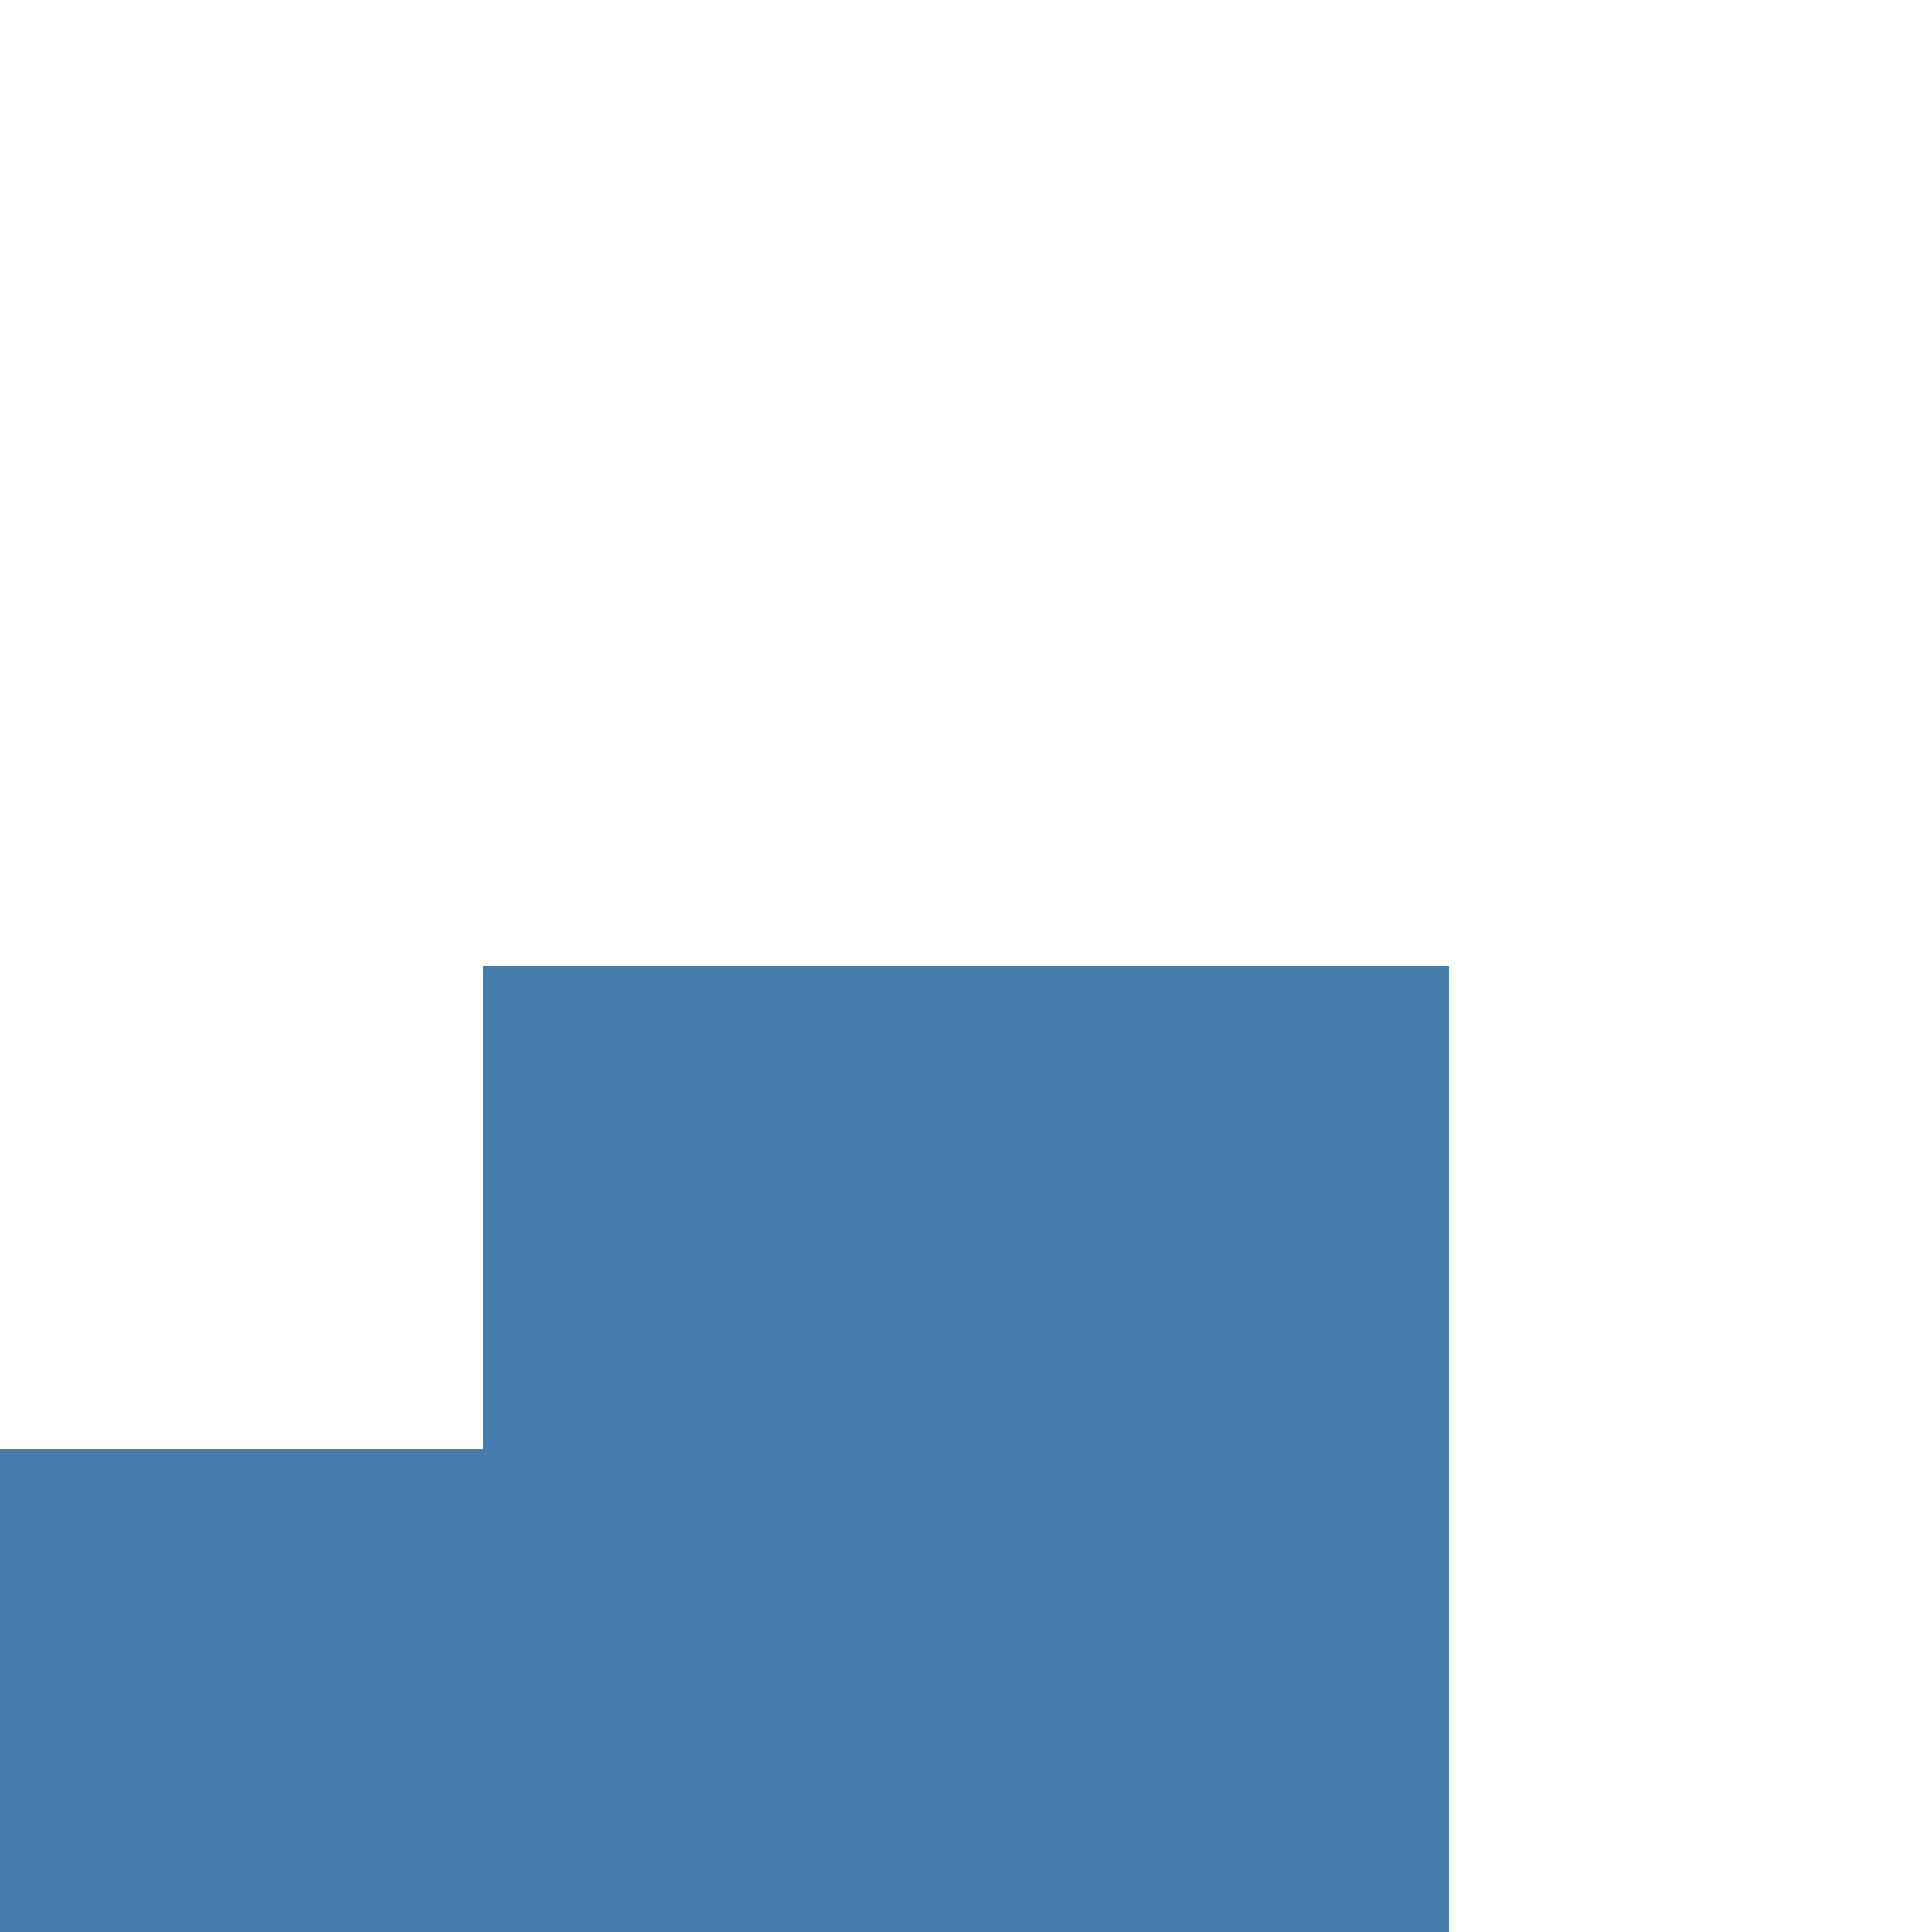
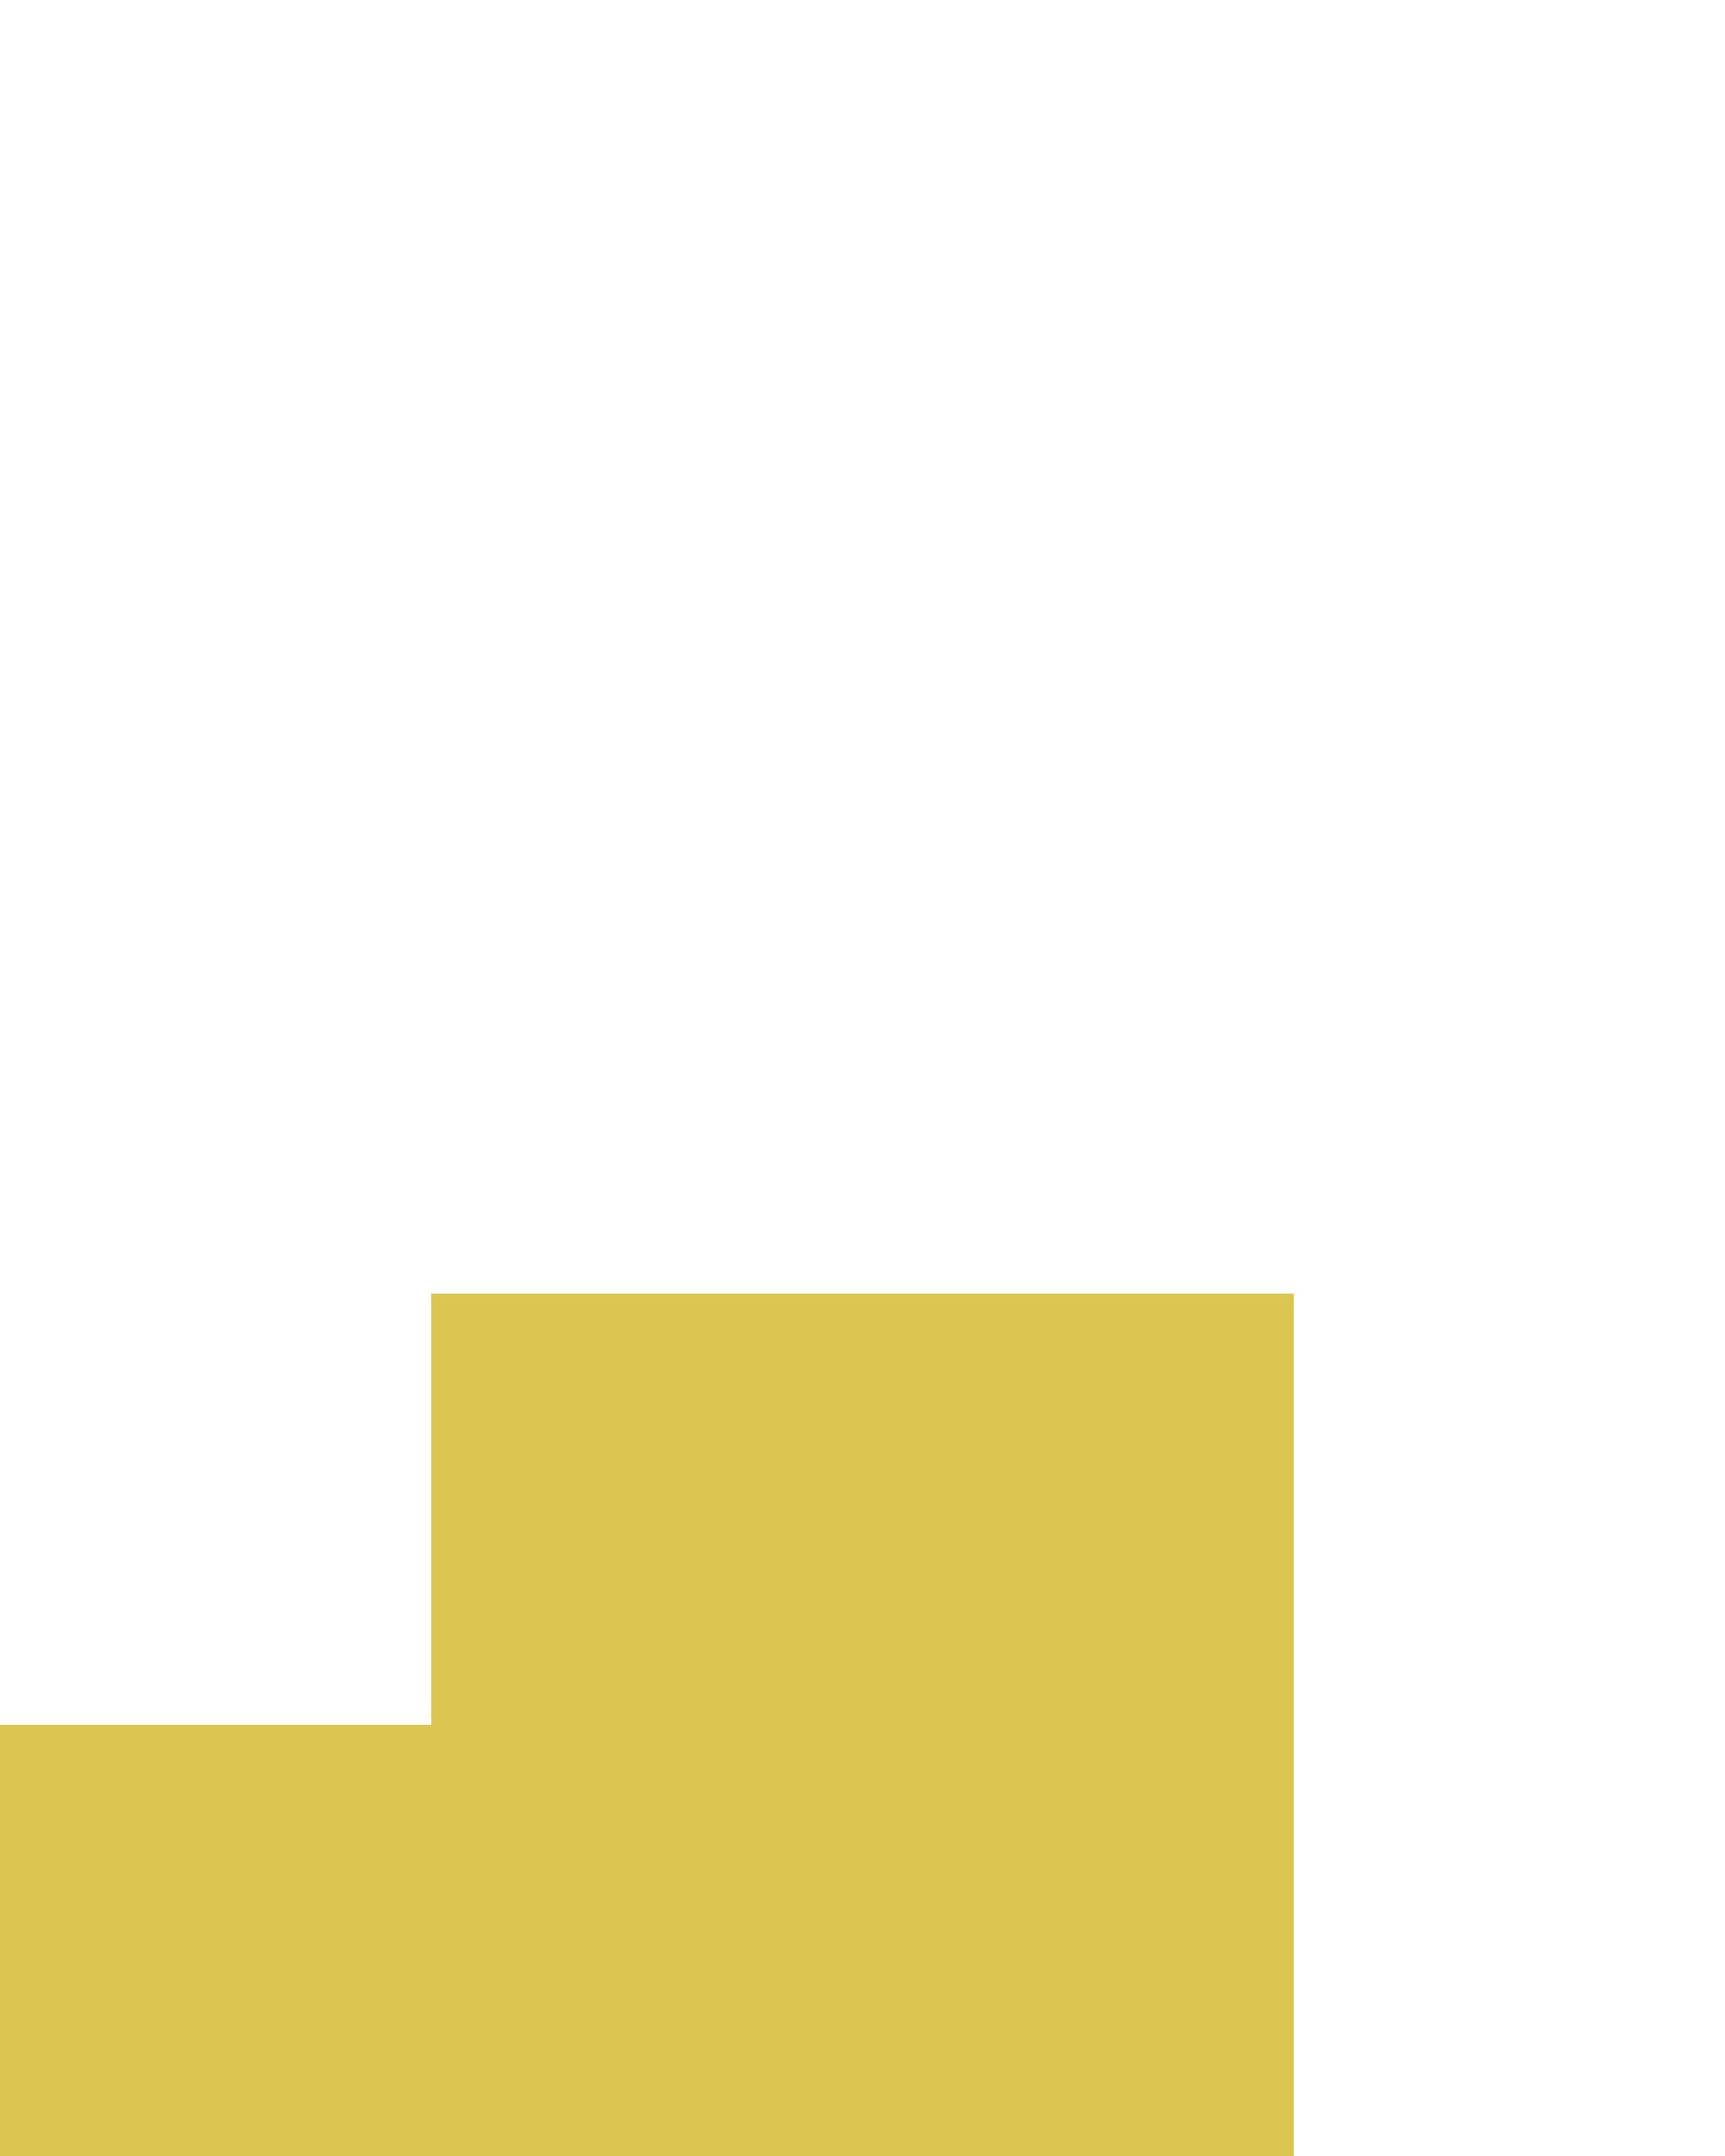
- <svg xmlns="http://www.w3.org/2000/svg" viewBox="0 0 80 80">
+ <svg xmlns="http://www.w3.org/2000/svg" viewBox="0 0 80 100">
  <defs>
-     <style>.cls-1{fill:#447dae;}</style>
+     <style>.cls-1{fill:#dcc651;}</style>
  </defs>
  <g id="bx-2">
-     <polygon class="cls-1" points="20 40 20 60 0 60 0 80 60 80 60 60 60 40 20 40" />
+     <polygon class="cls-1" points="20 60 20 80 0 80 0 100 60 100 60 80 60 60 20 60" />
  </g>
</svg>
